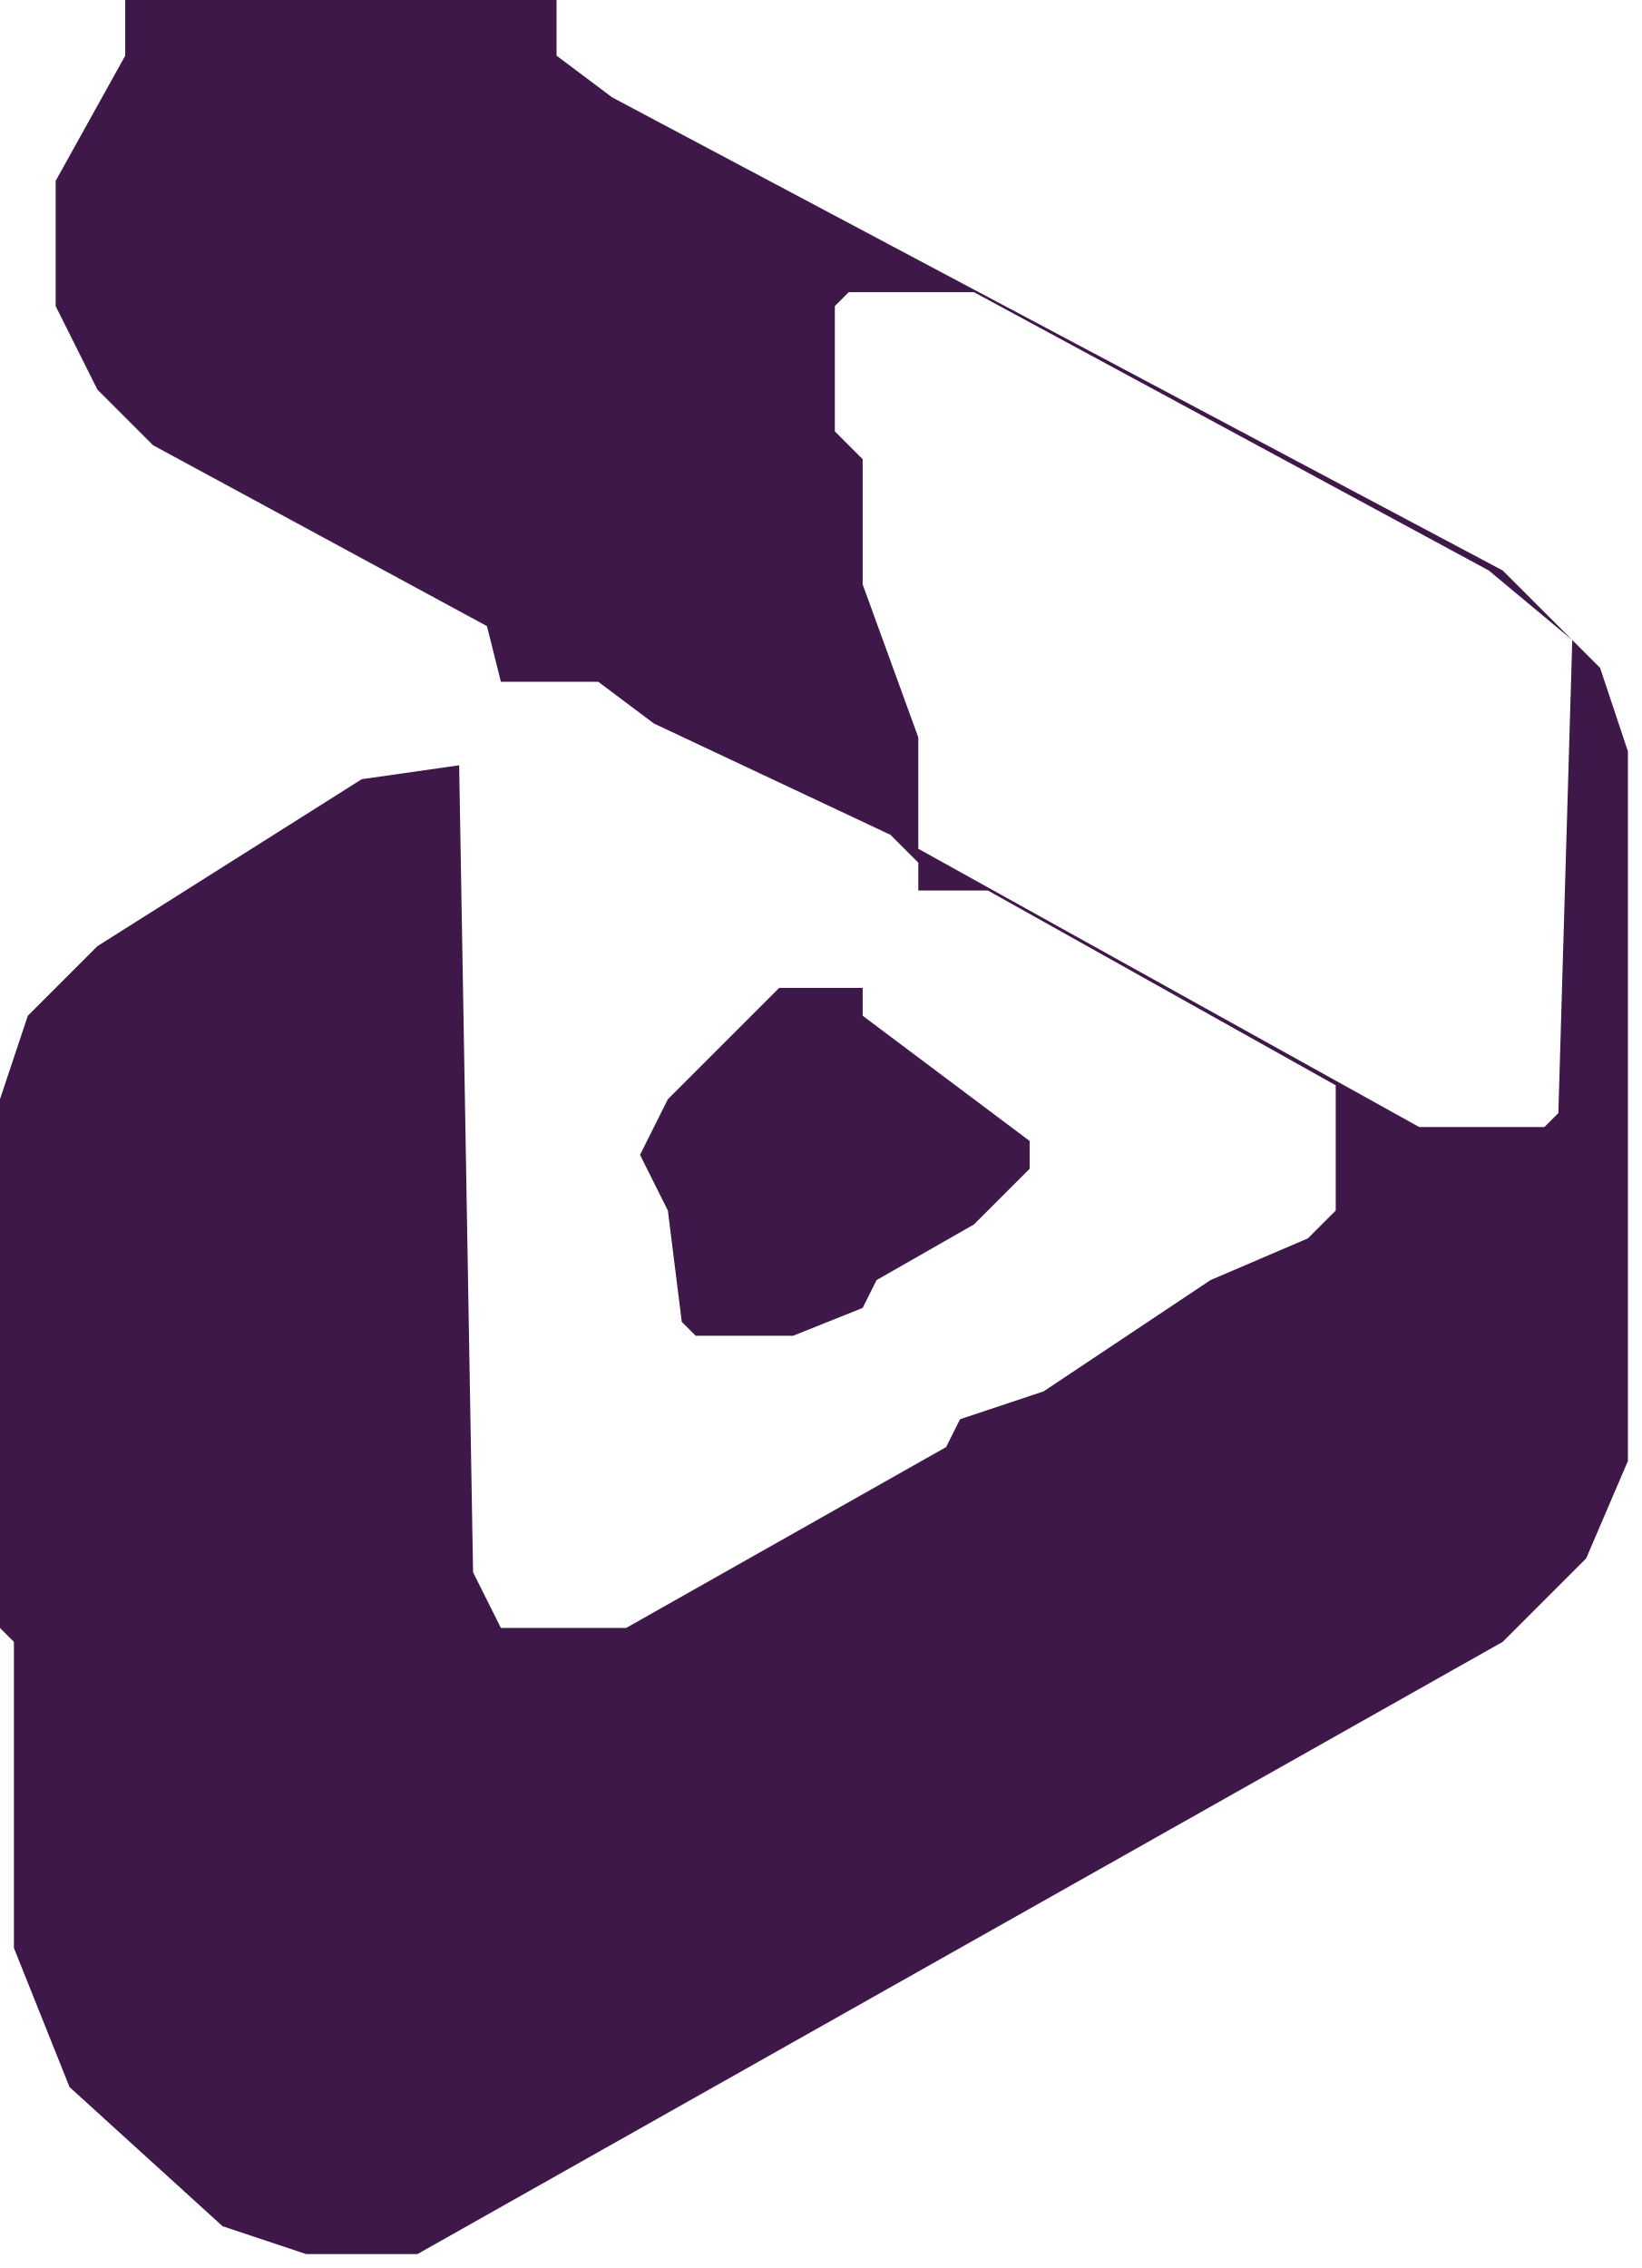
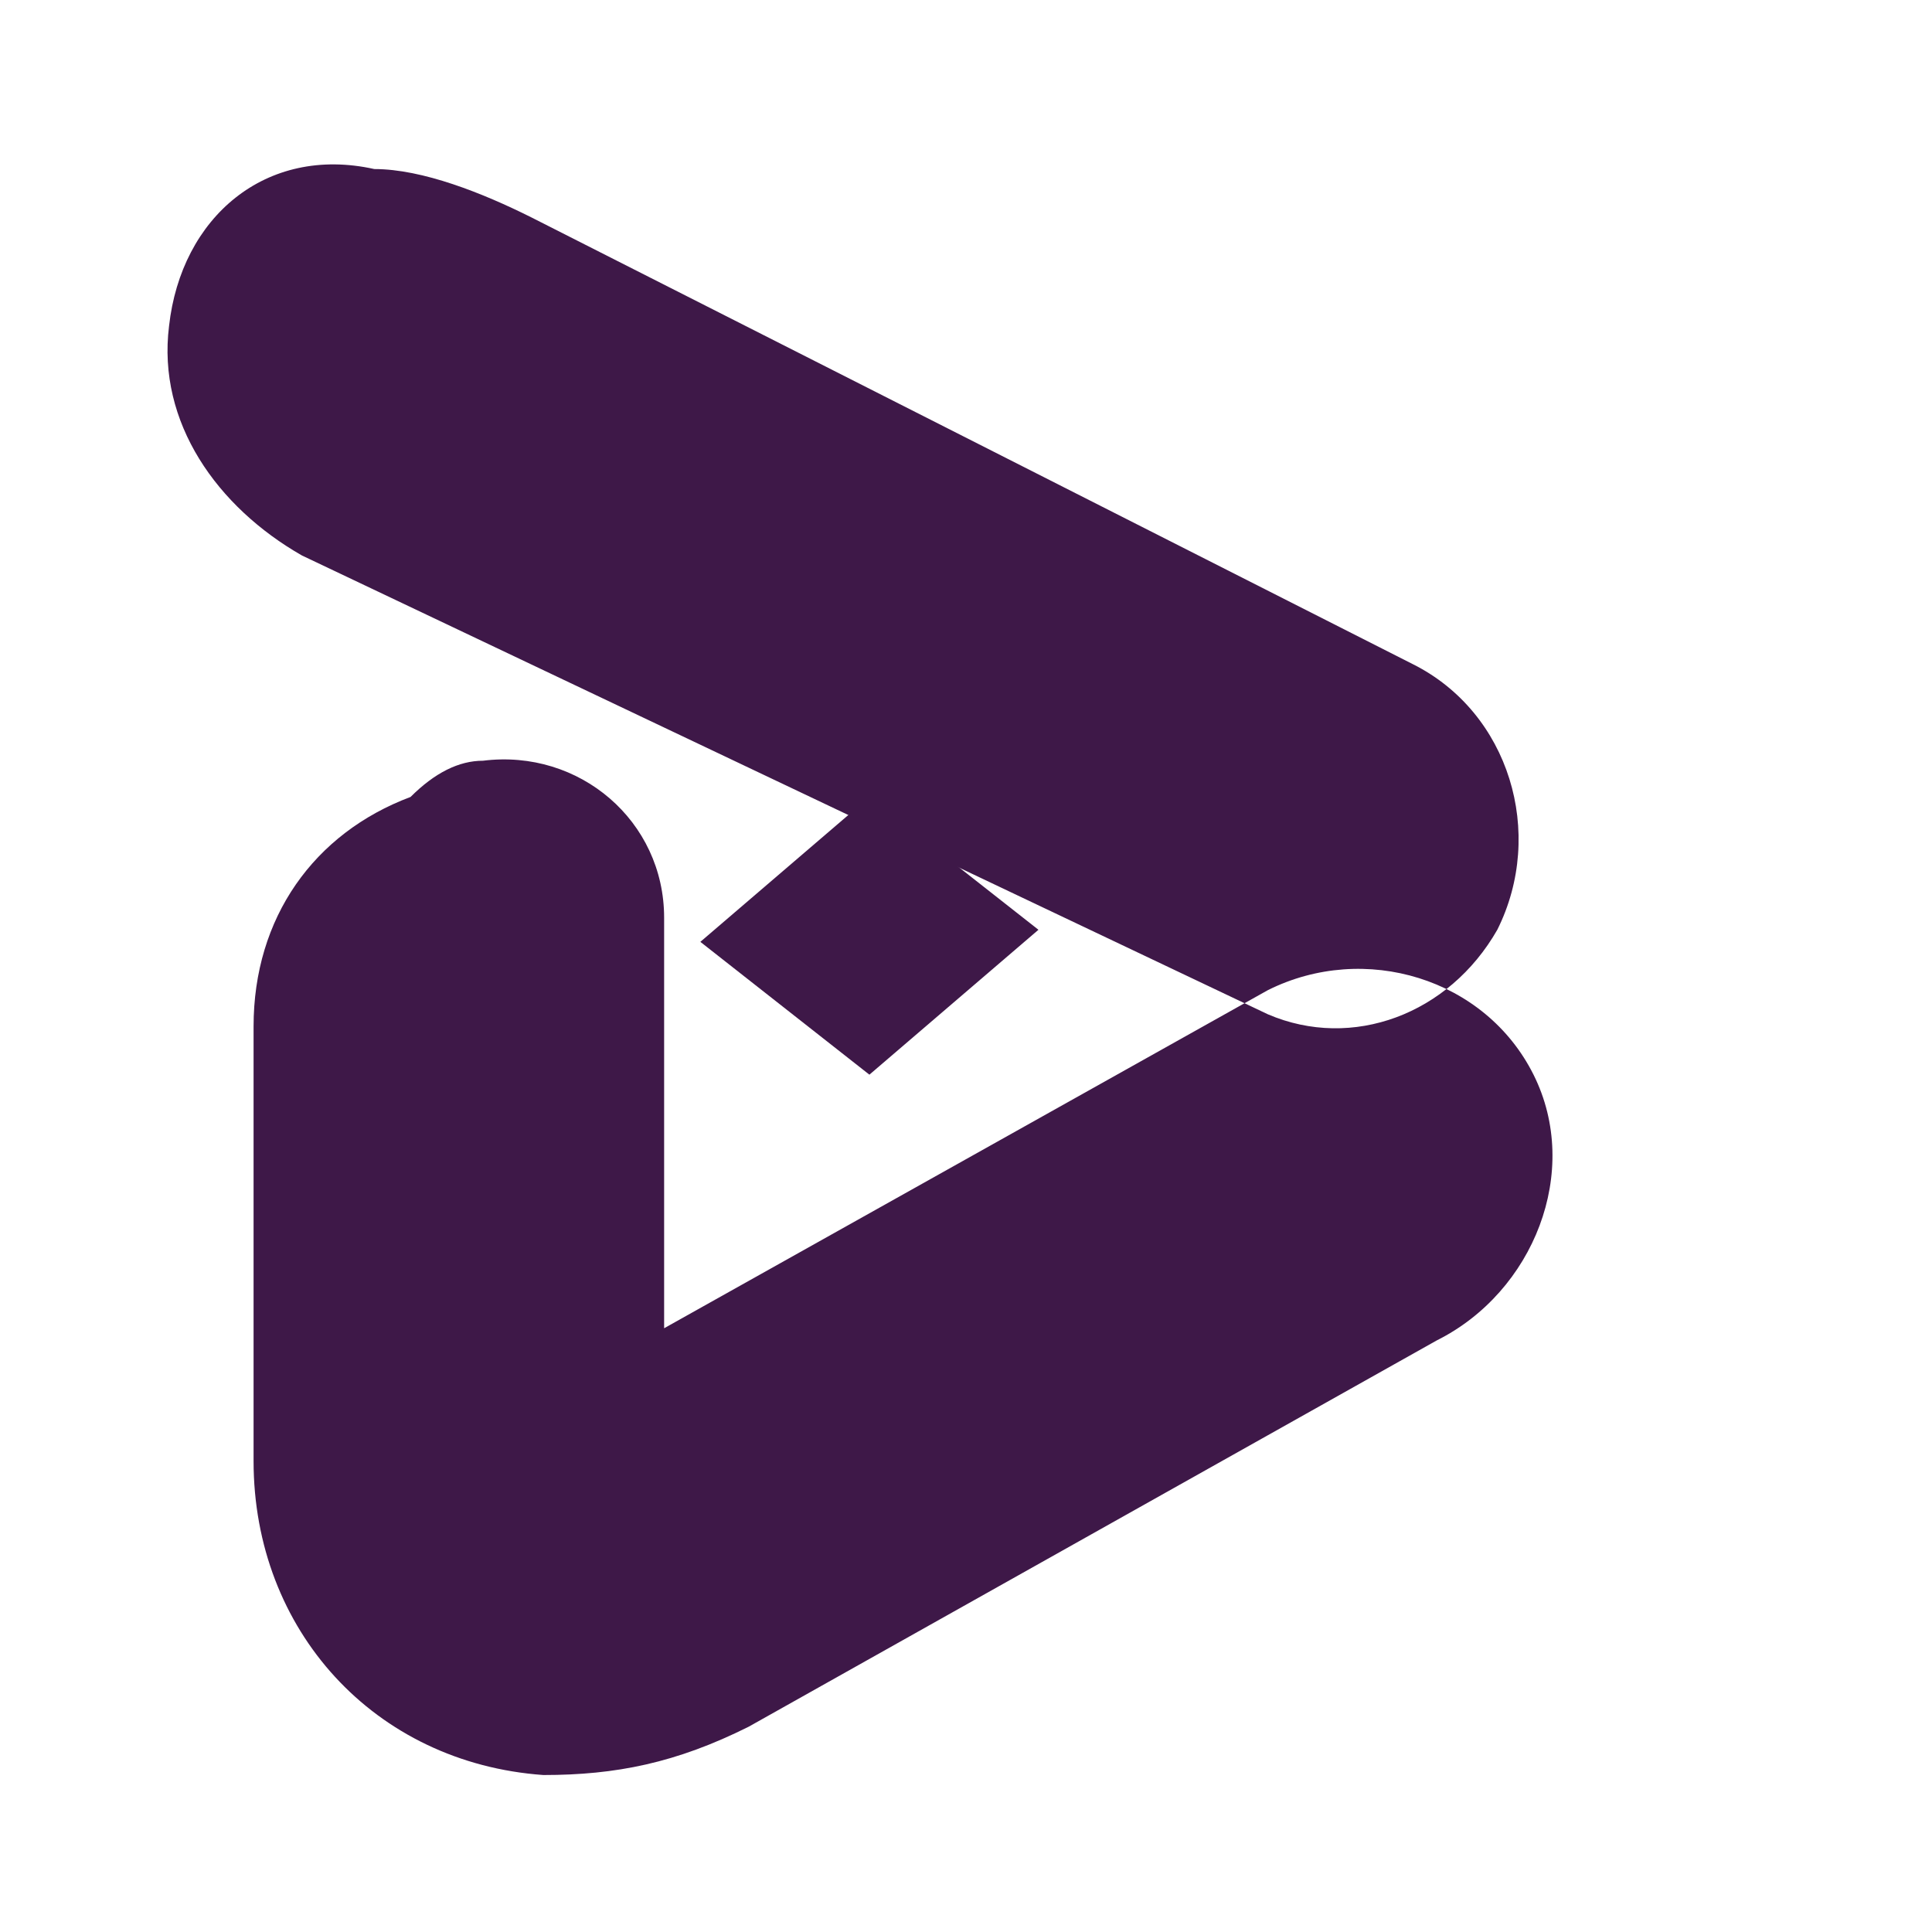
- <svg xmlns="http://www.w3.org/2000/svg" viewBox="0 0 118 163" role="img" aria-labelledby="title desc">
-   <path d="M9 0 L9 4 L4 13 L4 22 L7 28 L11 32 L35 45 L36 49 L43 49 L47 52 L64 60 L66 62 L66 64 L71 64 L96 78 L96 87 L94 89 L87 92 L75 100 L69 102 L68 104 L45 117 L36 117 L34 113 L33 55 L26 56 L7 68 L2 73 L0 79 L0 117 L1 118 L1 140 L5 150 L16 160 L22 162 L30 162 L108 118 L114 112 L117 105 L117 54 L115 48 L108 41 L44 7 L40 4 L40 0 Z M61 21 L70 21 L107 41 L113 46 L112 80 L111 81 L102 81 L66 61 L66 53 L62 42 L62 33 L60 31 L60 22 Z" fill="#3E1848" fill-rule="evenodd" />
-   <path d="M74 82 L62 73 L62 71 L56 71 L48 79 L46 83 L48 87 L49 95 L50 96 L57 96 L62 94 L63 92 L70 88 L74 84 Z" fill="#3E1848" />
+ <svg xmlns="http://www.w3.org/2000/svg" viewBox="0 0 160 160" data-geometry="iyaaz-ribbon-v2" role="img" aria-labelledby="title desc">
+   <path data-role="ribbon-core" d="M31 14C22 12 15 18 14 27C13 35 18 42 25 46L105 84C112 87 120 84 124 77C128 69 125 59 117 55L44 18C40 16 35 14 31 14ZM34 66C26 69 21 76 21 85V121C21 135 31 146 45 147C51 147 56 146 62 143L119 111C127 107 131 97 127 89C123 81 113 78 105 82L55 110V76C55 68 48 62 40 63C38 63 36 64 34 66Z" fill="#3E1848" fill-rule="evenodd" />
+   <path data-role="gem-core" d="M72 66L86 77L72 89L58 78Z" fill="#3E1848" />
</svg>
